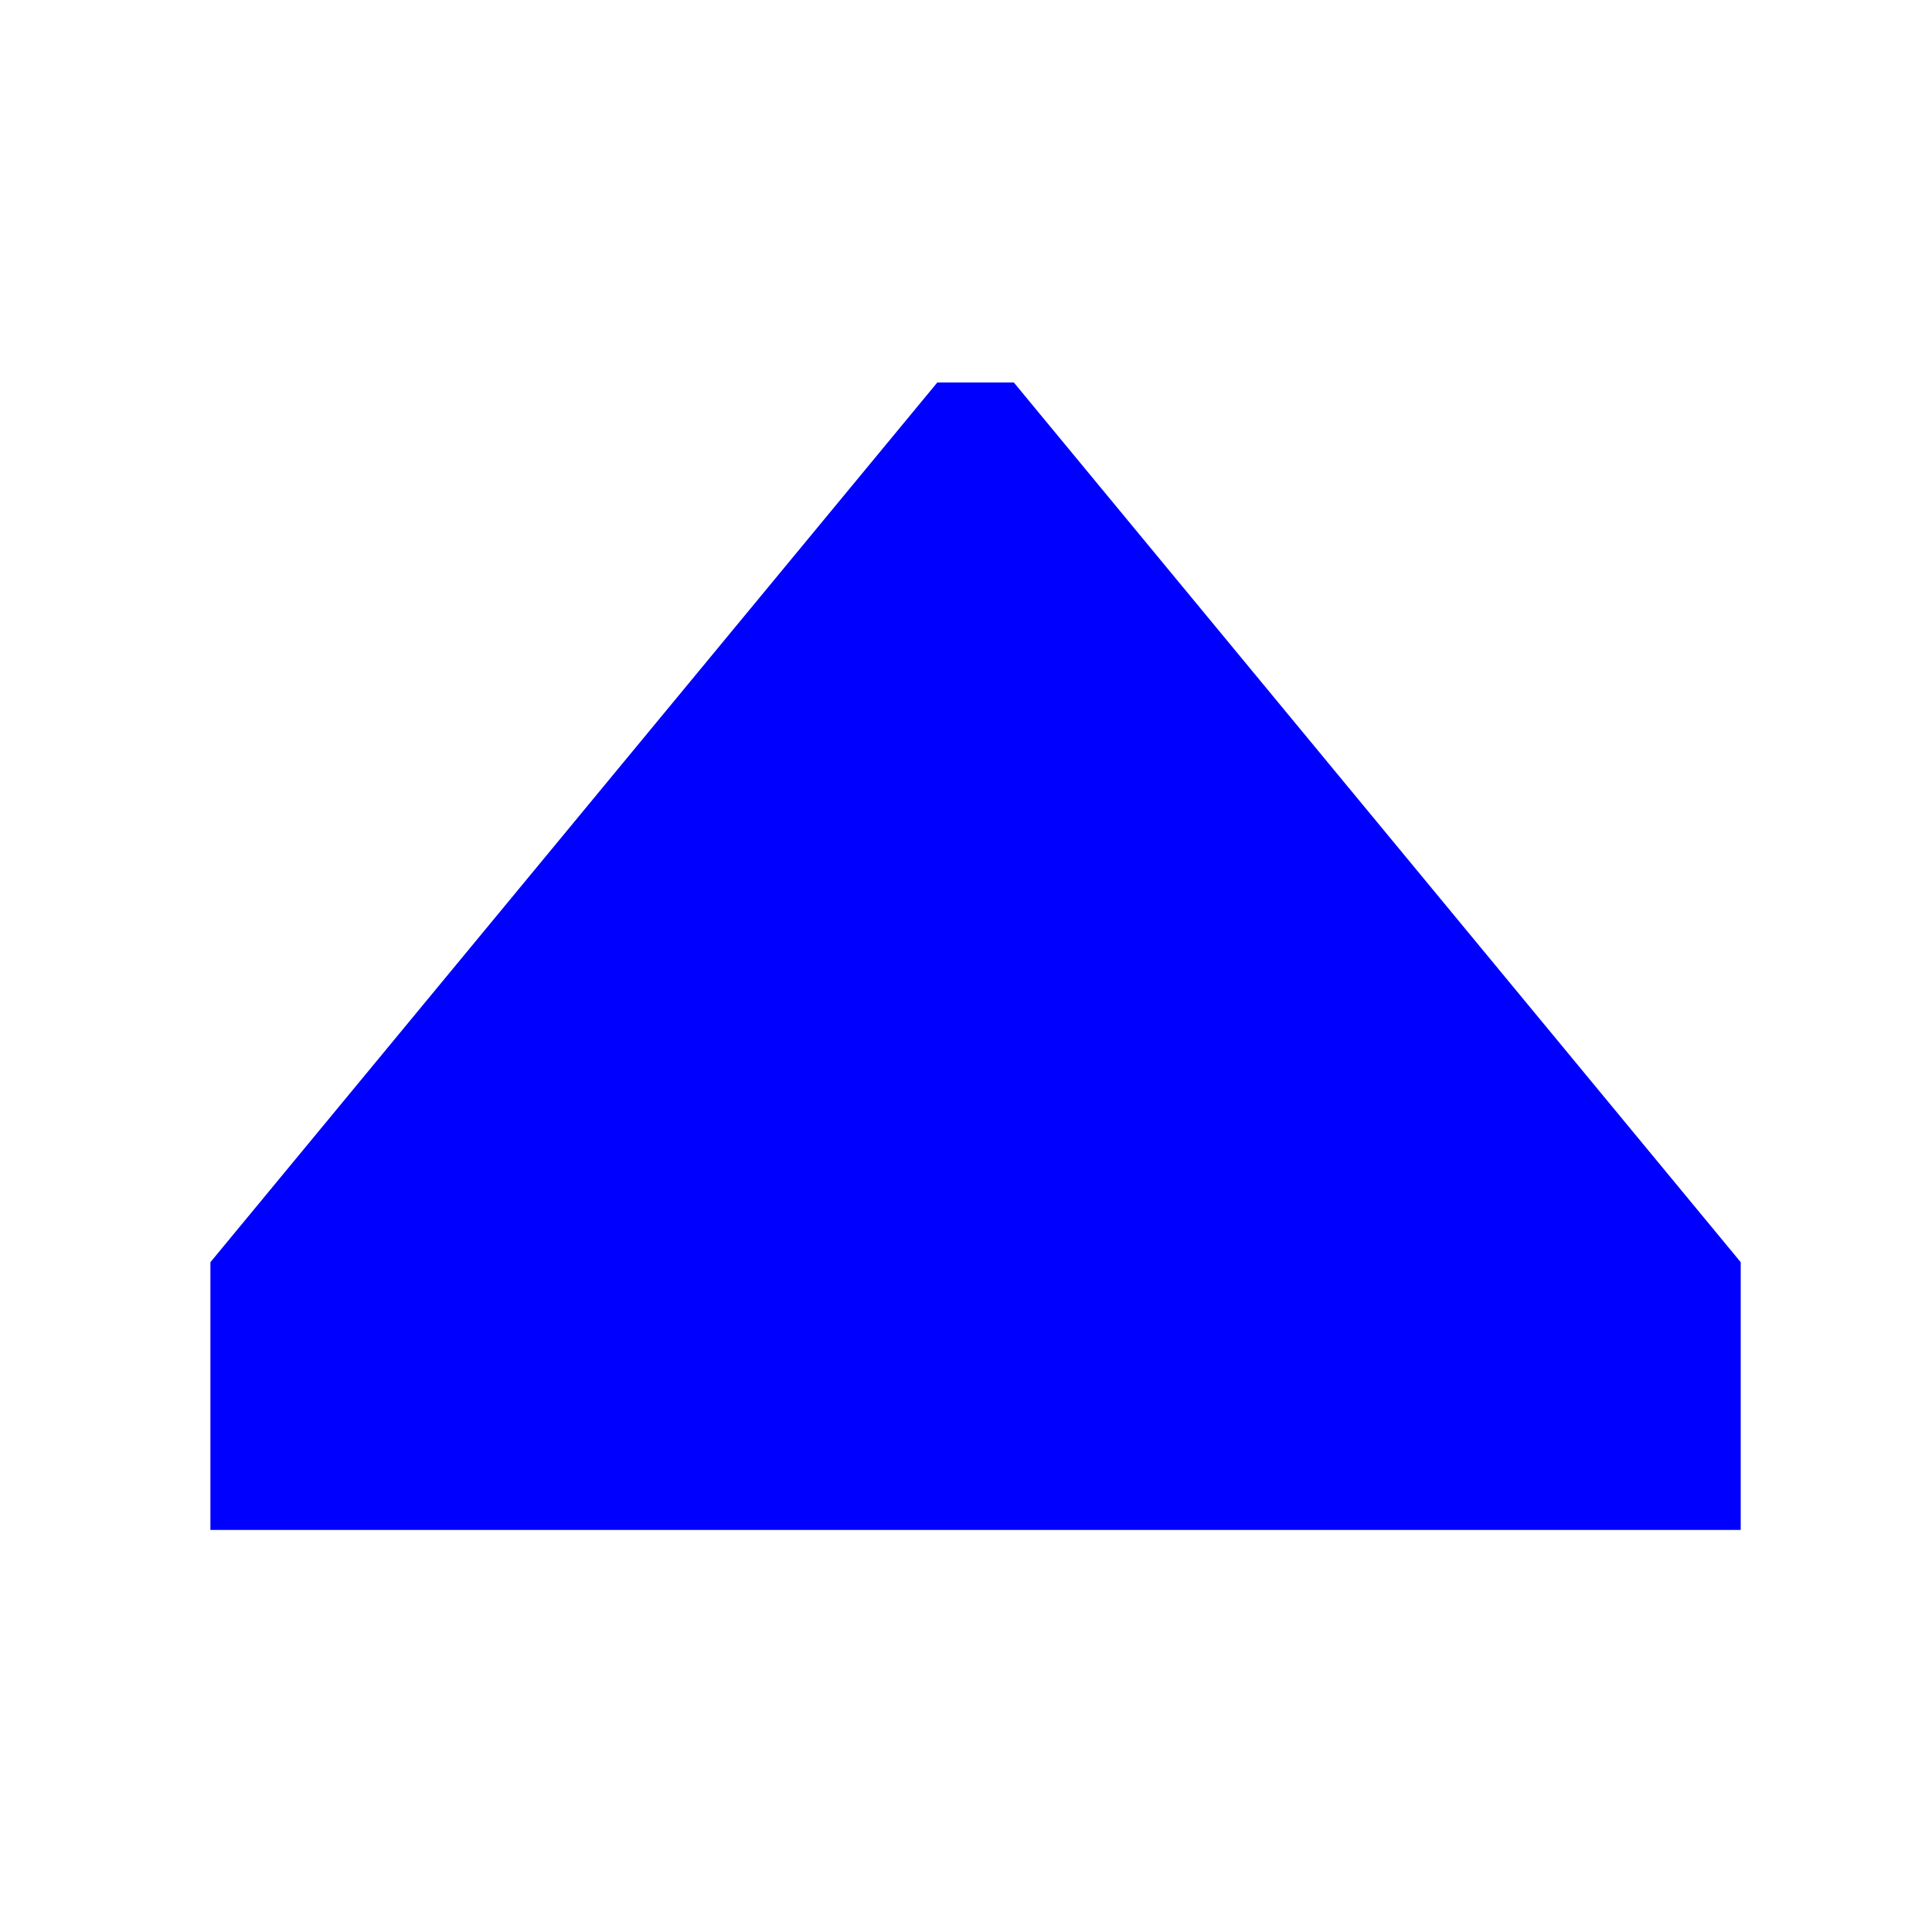
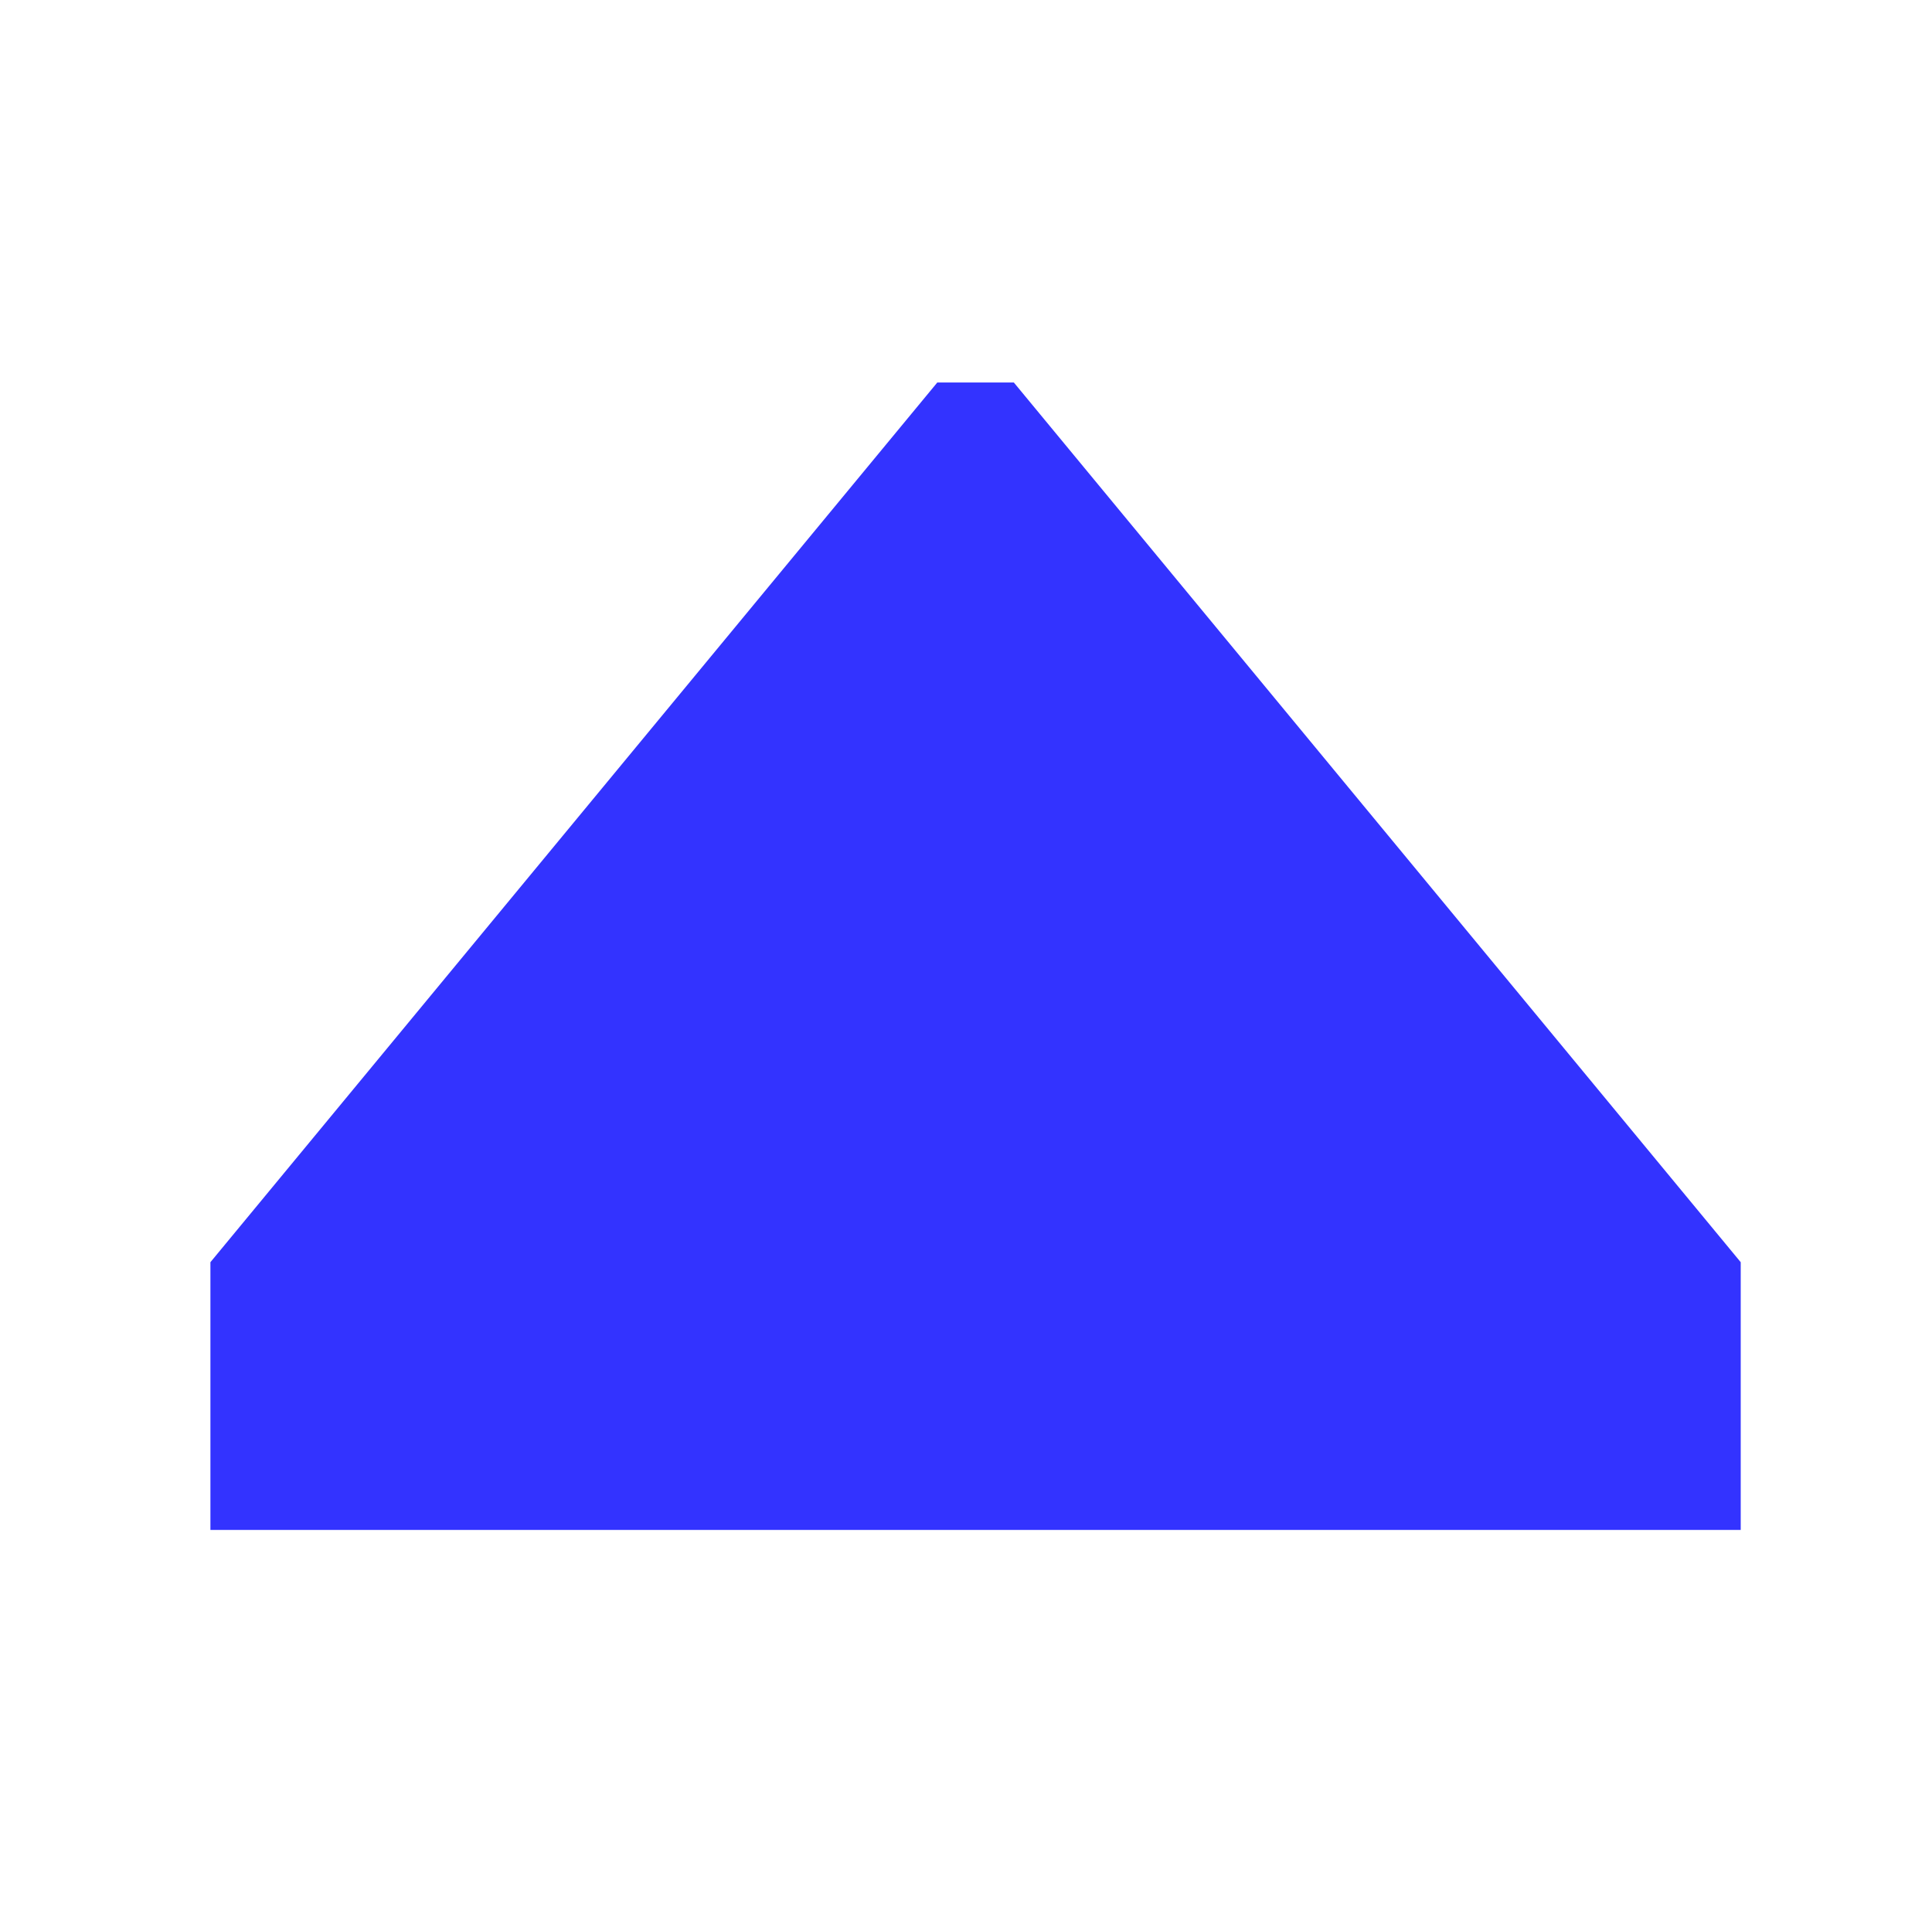
<svg xmlns="http://www.w3.org/2000/svg" version="1.1" viewBox="-10 0 1010 1000">
  <g transform="matrix(1 0 0 -1 0 800)">
-     <path fill="blue" d="M480 600h40l380 -460v-140h-800v140z" />
+     <path fill="#3333ff" d="M480 600h40l380 -460v-140h-800v140z" />
  </g>
</svg>
